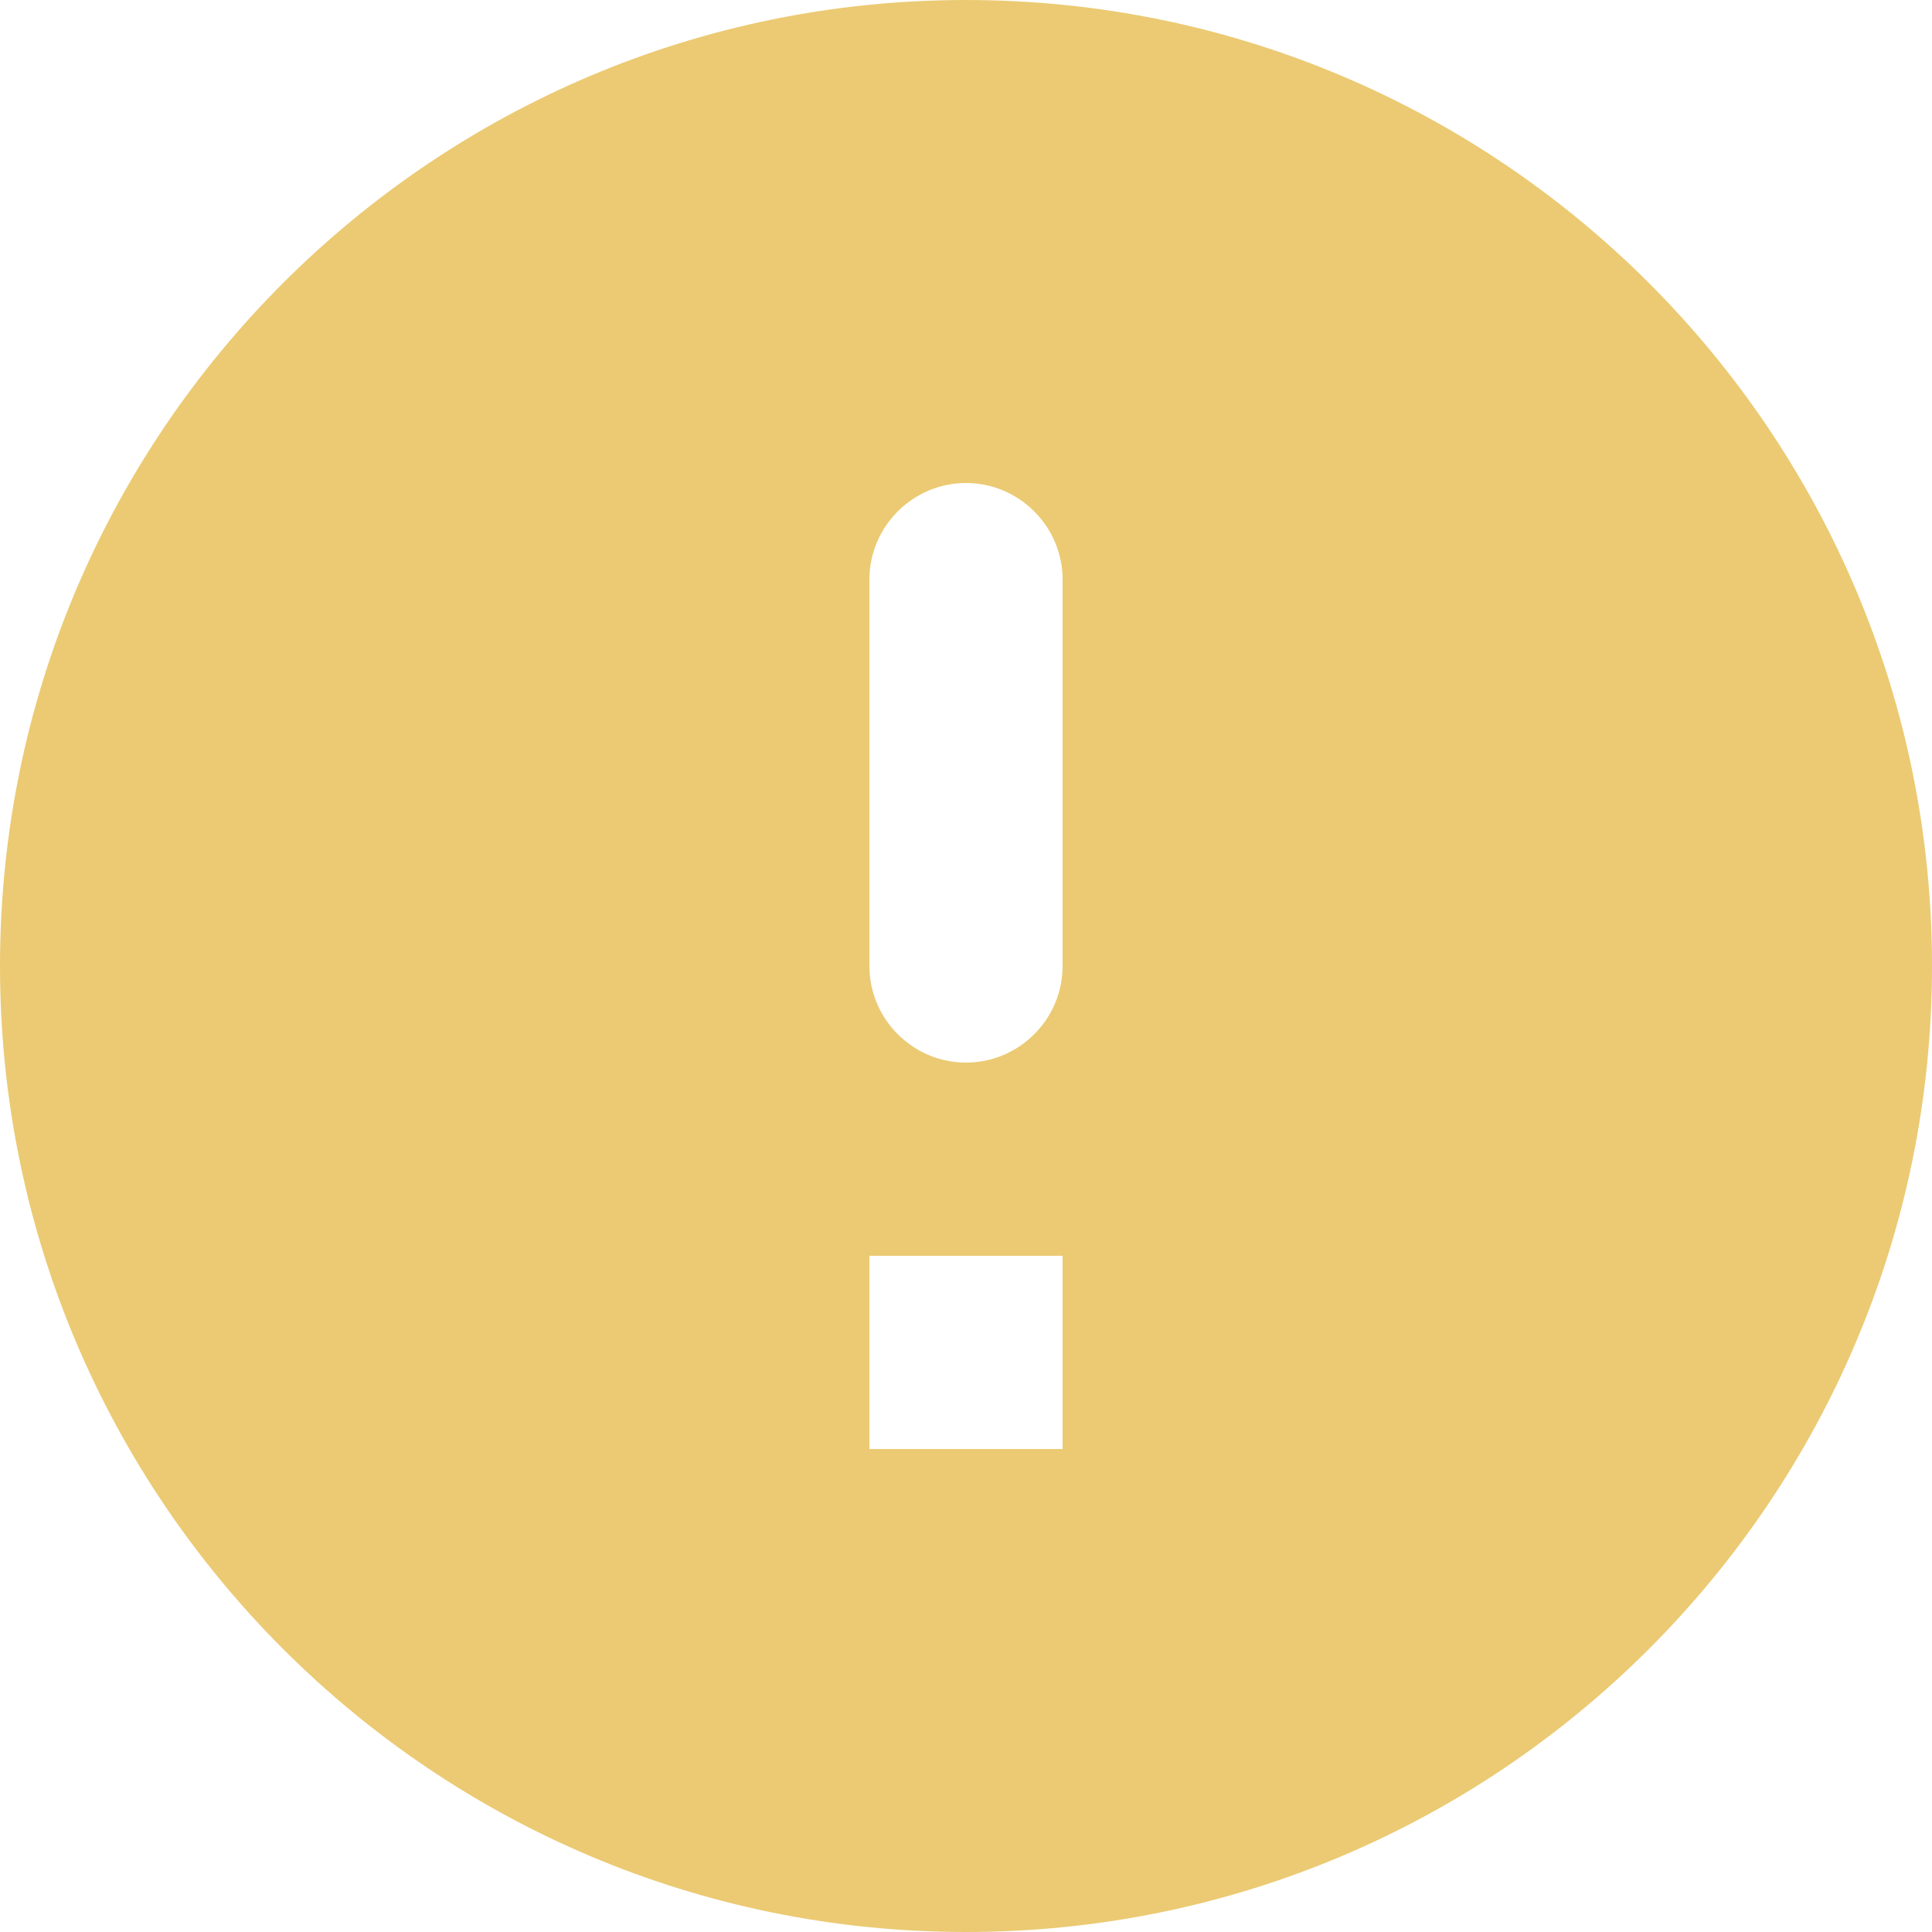
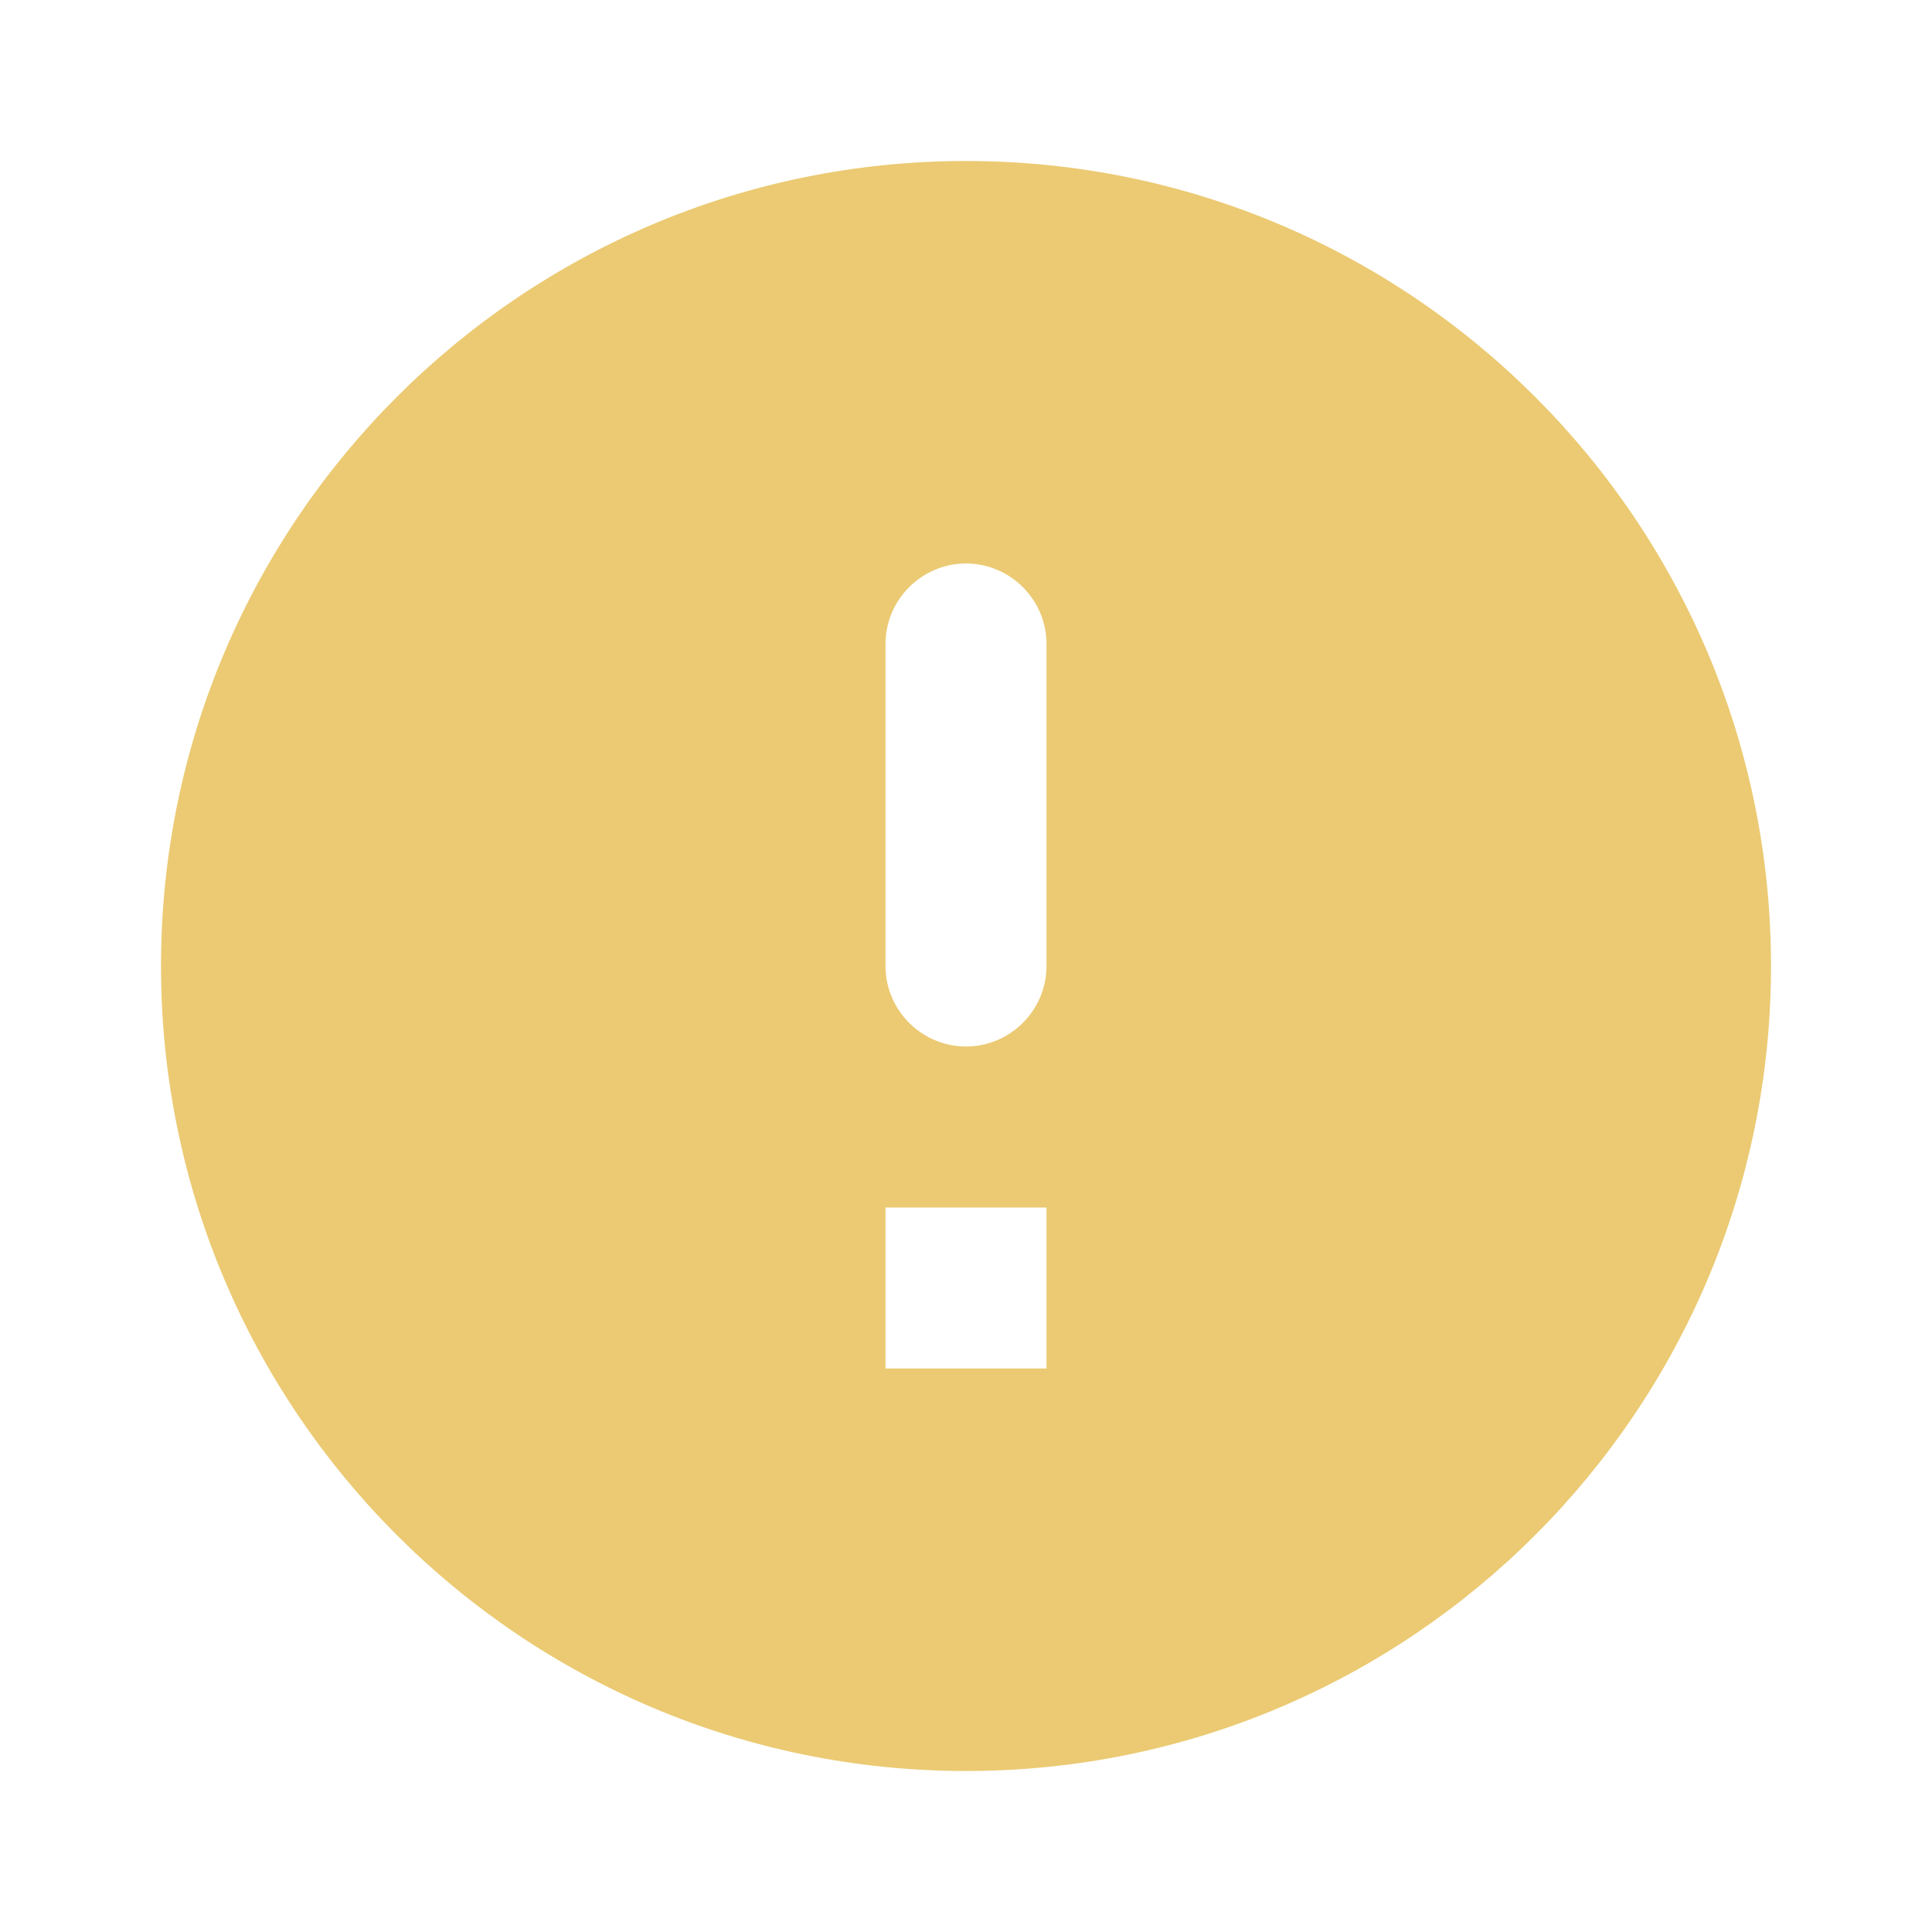
- <svg xmlns="http://www.w3.org/2000/svg" width="16" height="16" viewBox="0 0 20 20">
-   <path fill="#ebca73" fill-rule="evenodd" clip-rule="evenodd" d="M10 0C4.48 0 0 4.48 0 10C0 15.52 4.48 20 10 20C15.52 20 20 15.52 20 10C20 4.48 15.52 0 10 0ZM10 11C9.45 11 9 10.55 9 10V6C9 5.45 9.45 5 10 5C10.55 5 11 5.45 11 6V10C11 10.55 10.55 11 10 11ZM9 13V15H11V13H9Z" />
+ <svg xmlns="http://www.w3.org/2000/svg" width="24" height="24" viewBox="0 0 24 24">
+   <path fill="#ebca73" fill-rule="evenodd" clip-rule="evenodd" d="M12 2C6.48 2 2 6.48 2 12s4.48 10 10 10 10-4.48 10-10S17.52 2 12 2zm0 11c-.55 0-1-.45-1-1V8c0-.55.45-1 1-1s1 .45 1 1v4c0 .55-.45 1-1 1zm-1 2v2h2v-2h-2z" />
</svg>
